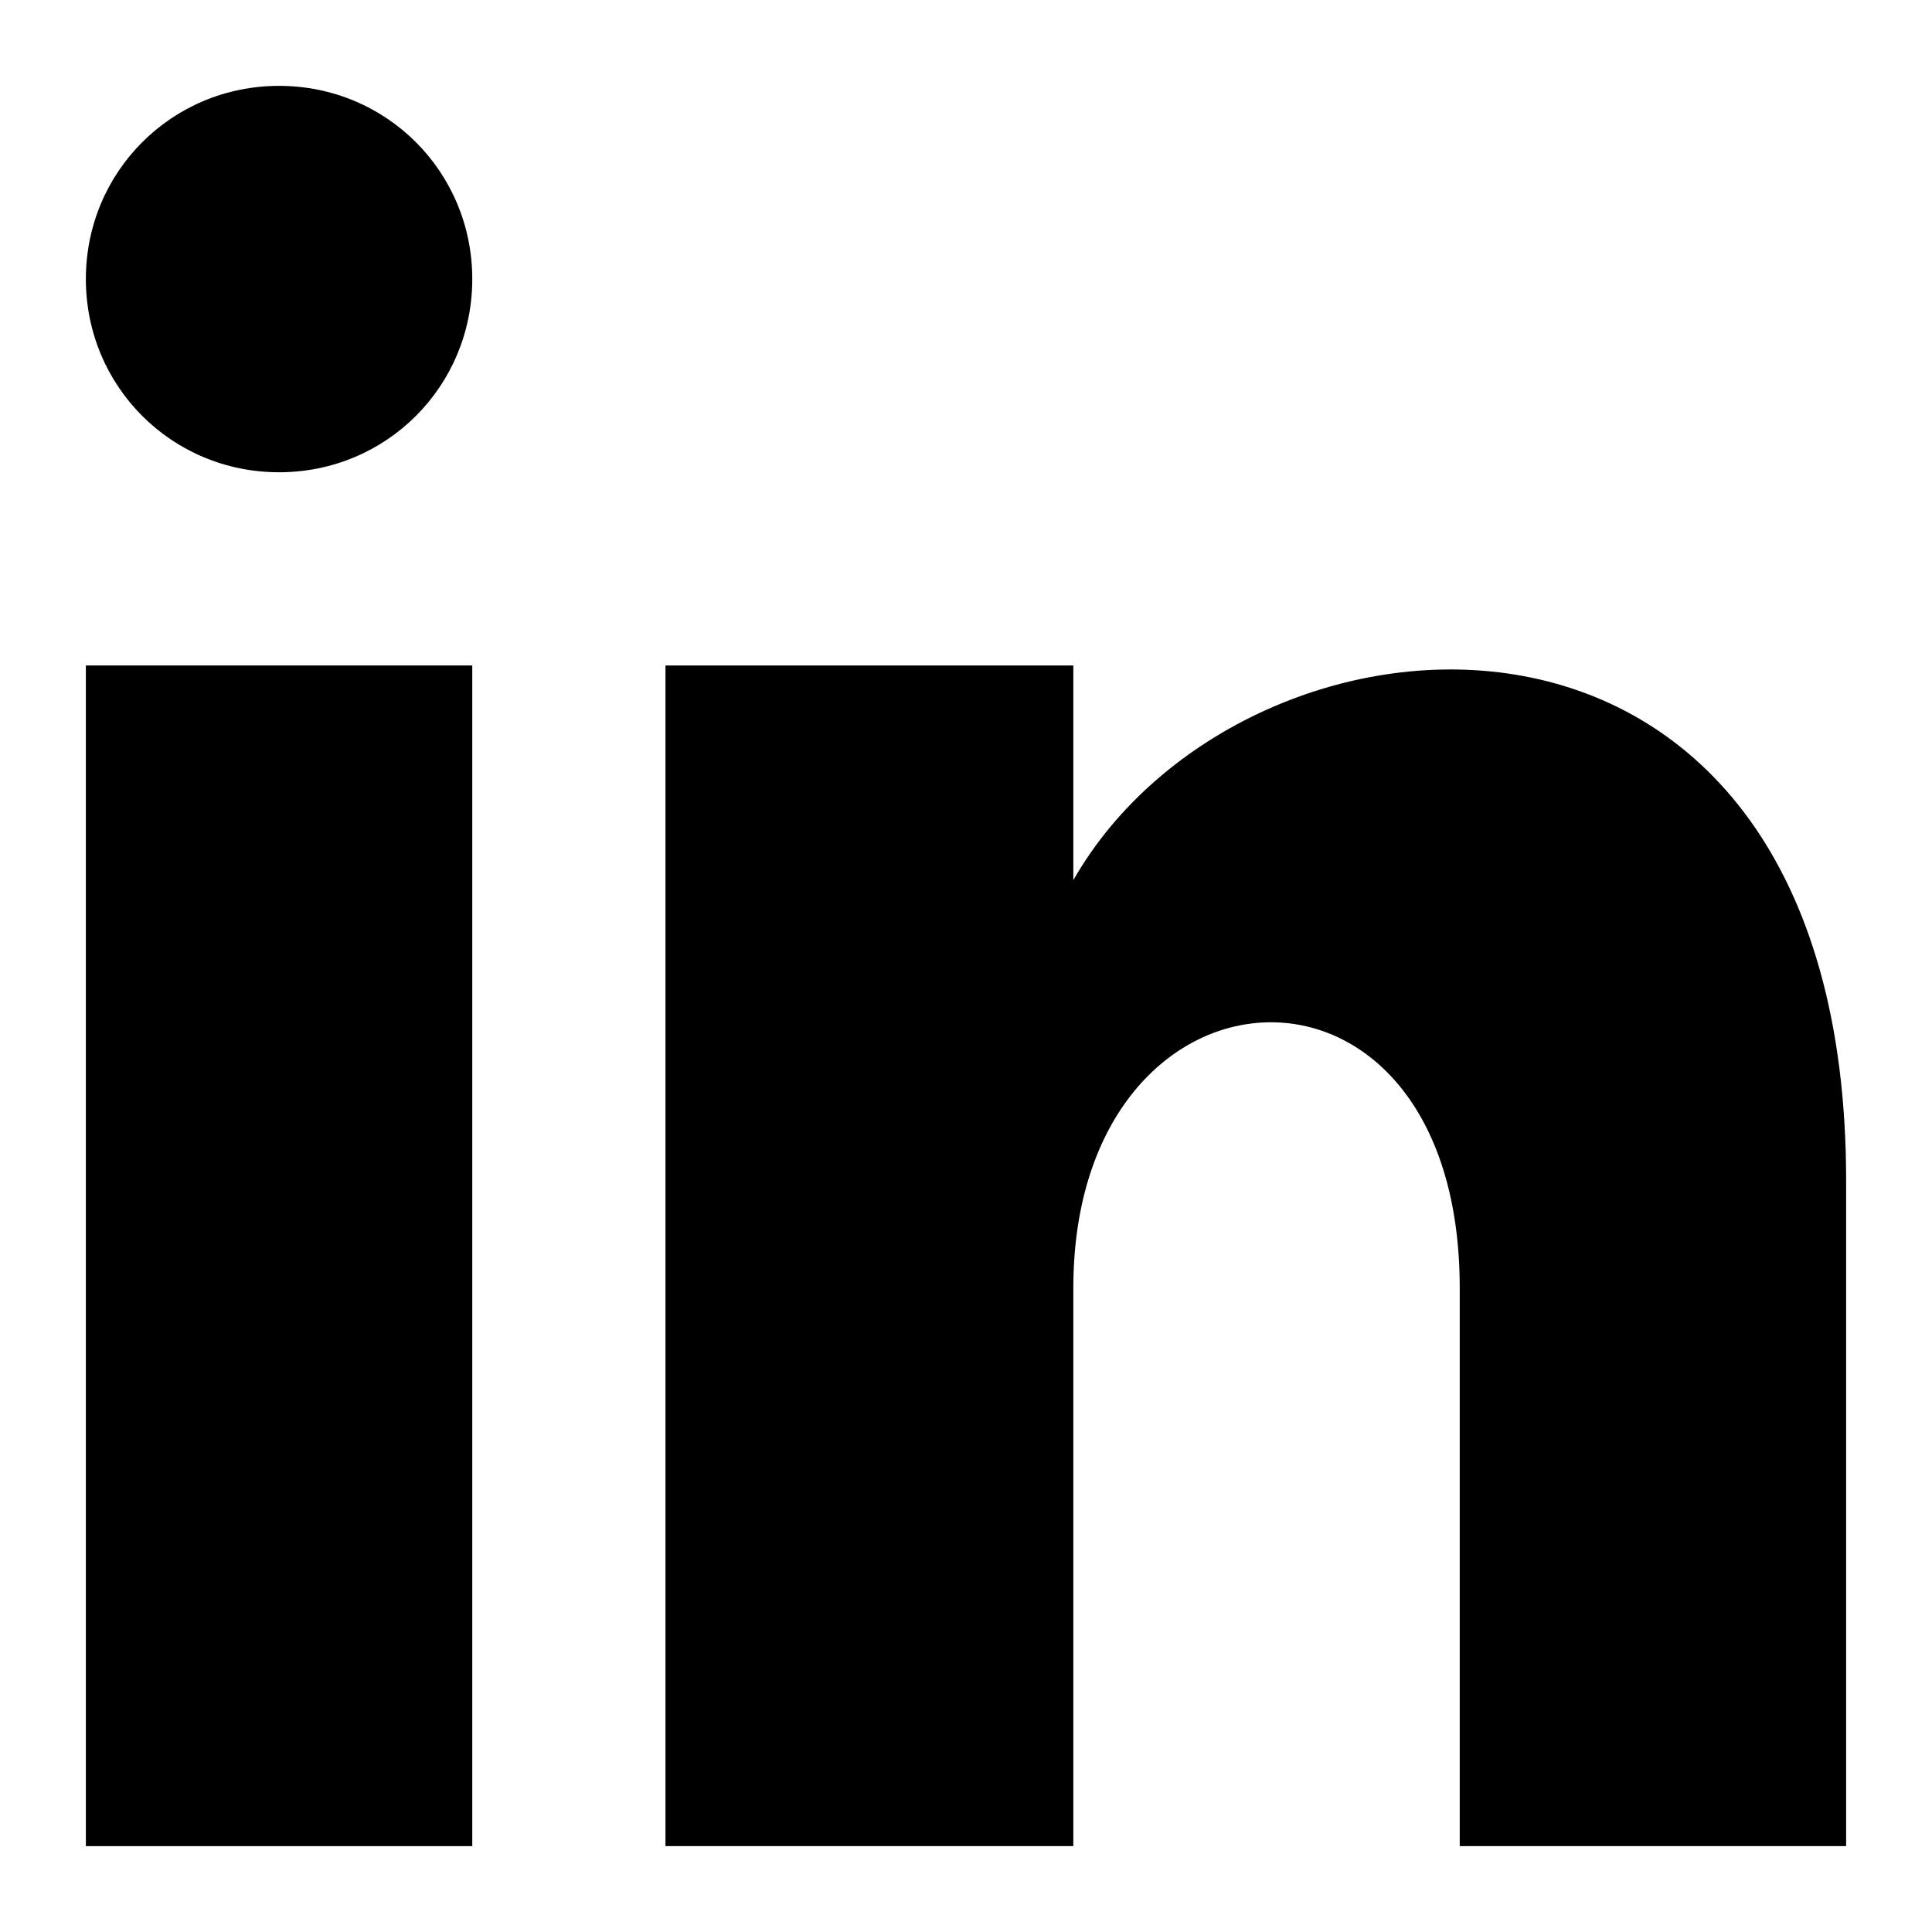
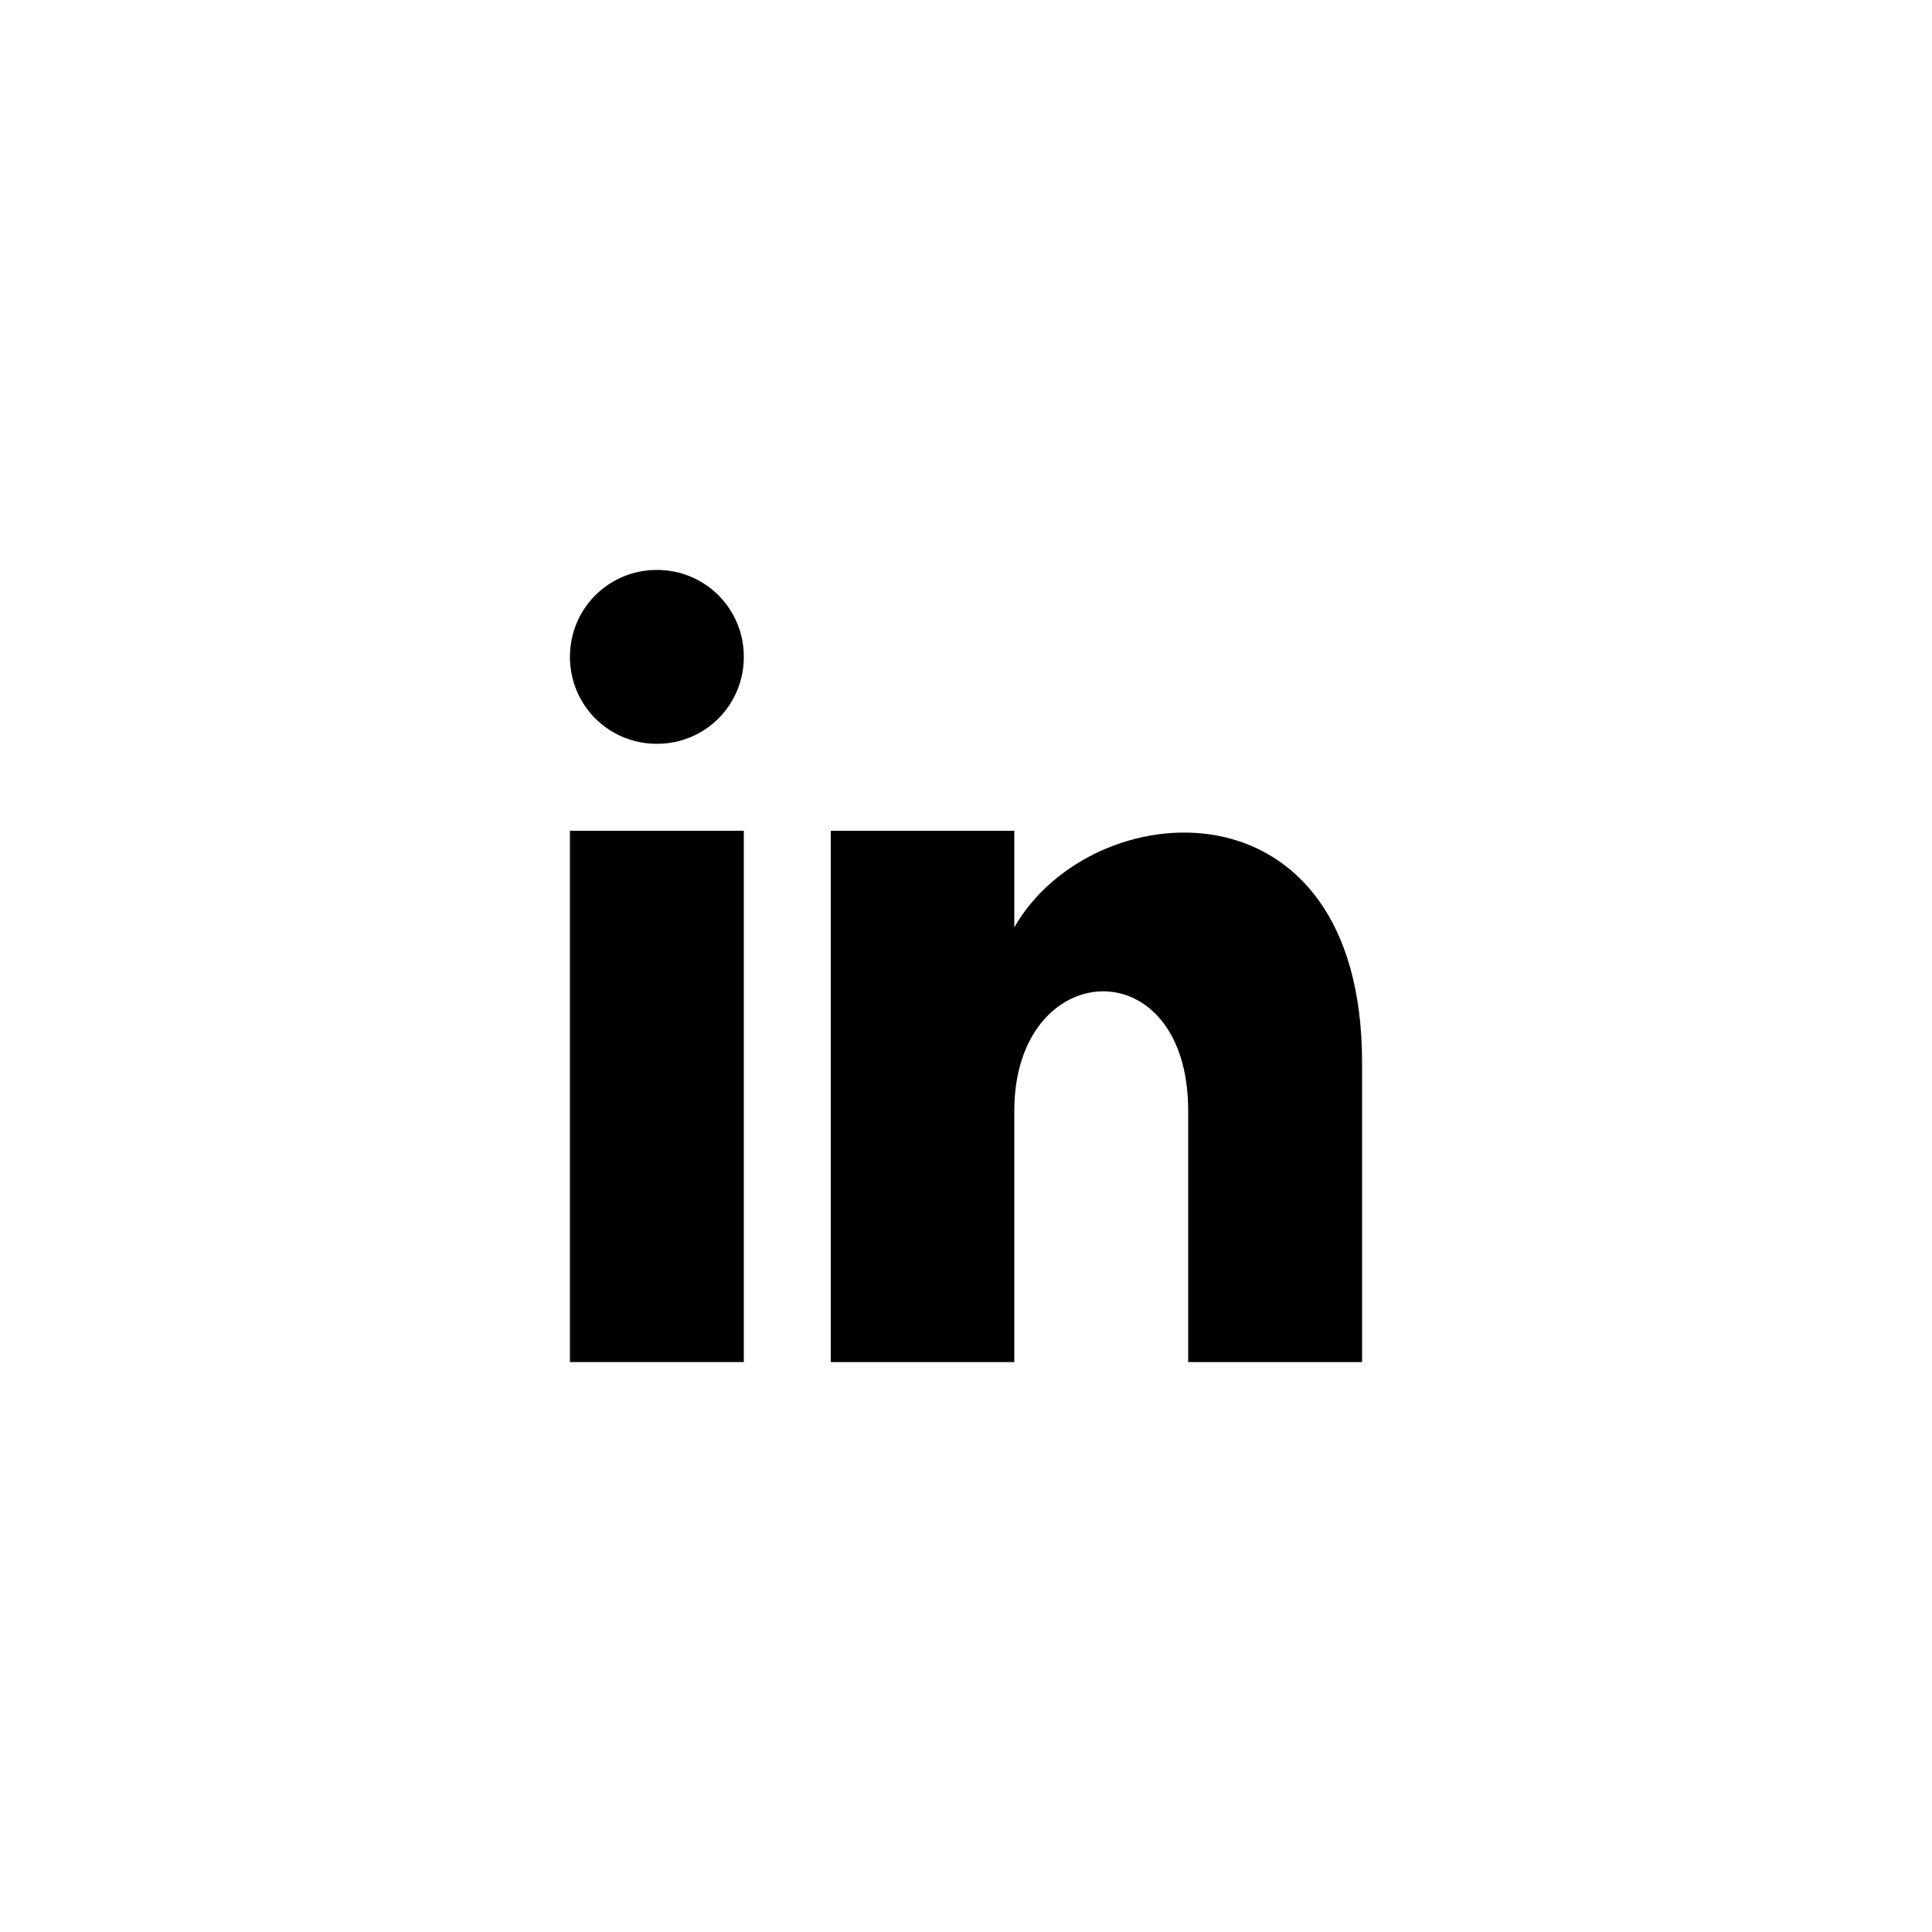
- <svg xmlns="http://www.w3.org/2000/svg" viewBox="0 0 9 9">
-   <rect x="0.4" y="3.1" width="1.8" height="5.5" />
-   <path d="M5,4.1v-1H3.1v5.5H5V6c0-1.6,1.8-1.7,1.8,0v2.6h1.8V5.5C8.6,2.5,5.8,2.7,5,4.1z" />
-   <path d="M1.3,0.4c-0.5,0-0.9,0.4-0.9,0.9c0,0.5,0.4,0.9,0.9,0.9s0.9-0.4,0.9-0.9C2.2,0.8,1.8,0.4,1.3,0.4z" />
+ <svg xmlns="http://www.w3.org/2000/svg" version="1.1" id="Calque_1" x="0px" y="0px" viewBox="0 0 20 20" style="enable-background:new 0 0 20 20;" xml:space="preserve">
+   <rect x="5.9" y="8.6" width="1.8" height="5.5" />
+   <path d="M10.5,9.6v-1H8.6v5.5h1.9v-2.6c0-1.6,1.8-1.7,1.8,0v2.6h1.8V11C14.1,8,11.3,8.2,10.5,9.6z" />
+   <path d="M6.8,5.9c-0.5,0-0.9,0.4-0.9,0.9s0.4,0.9,0.9,0.9s0.9-0.4,0.9-0.9S7.3,5.9,6.8,5.9z" />
</svg>
